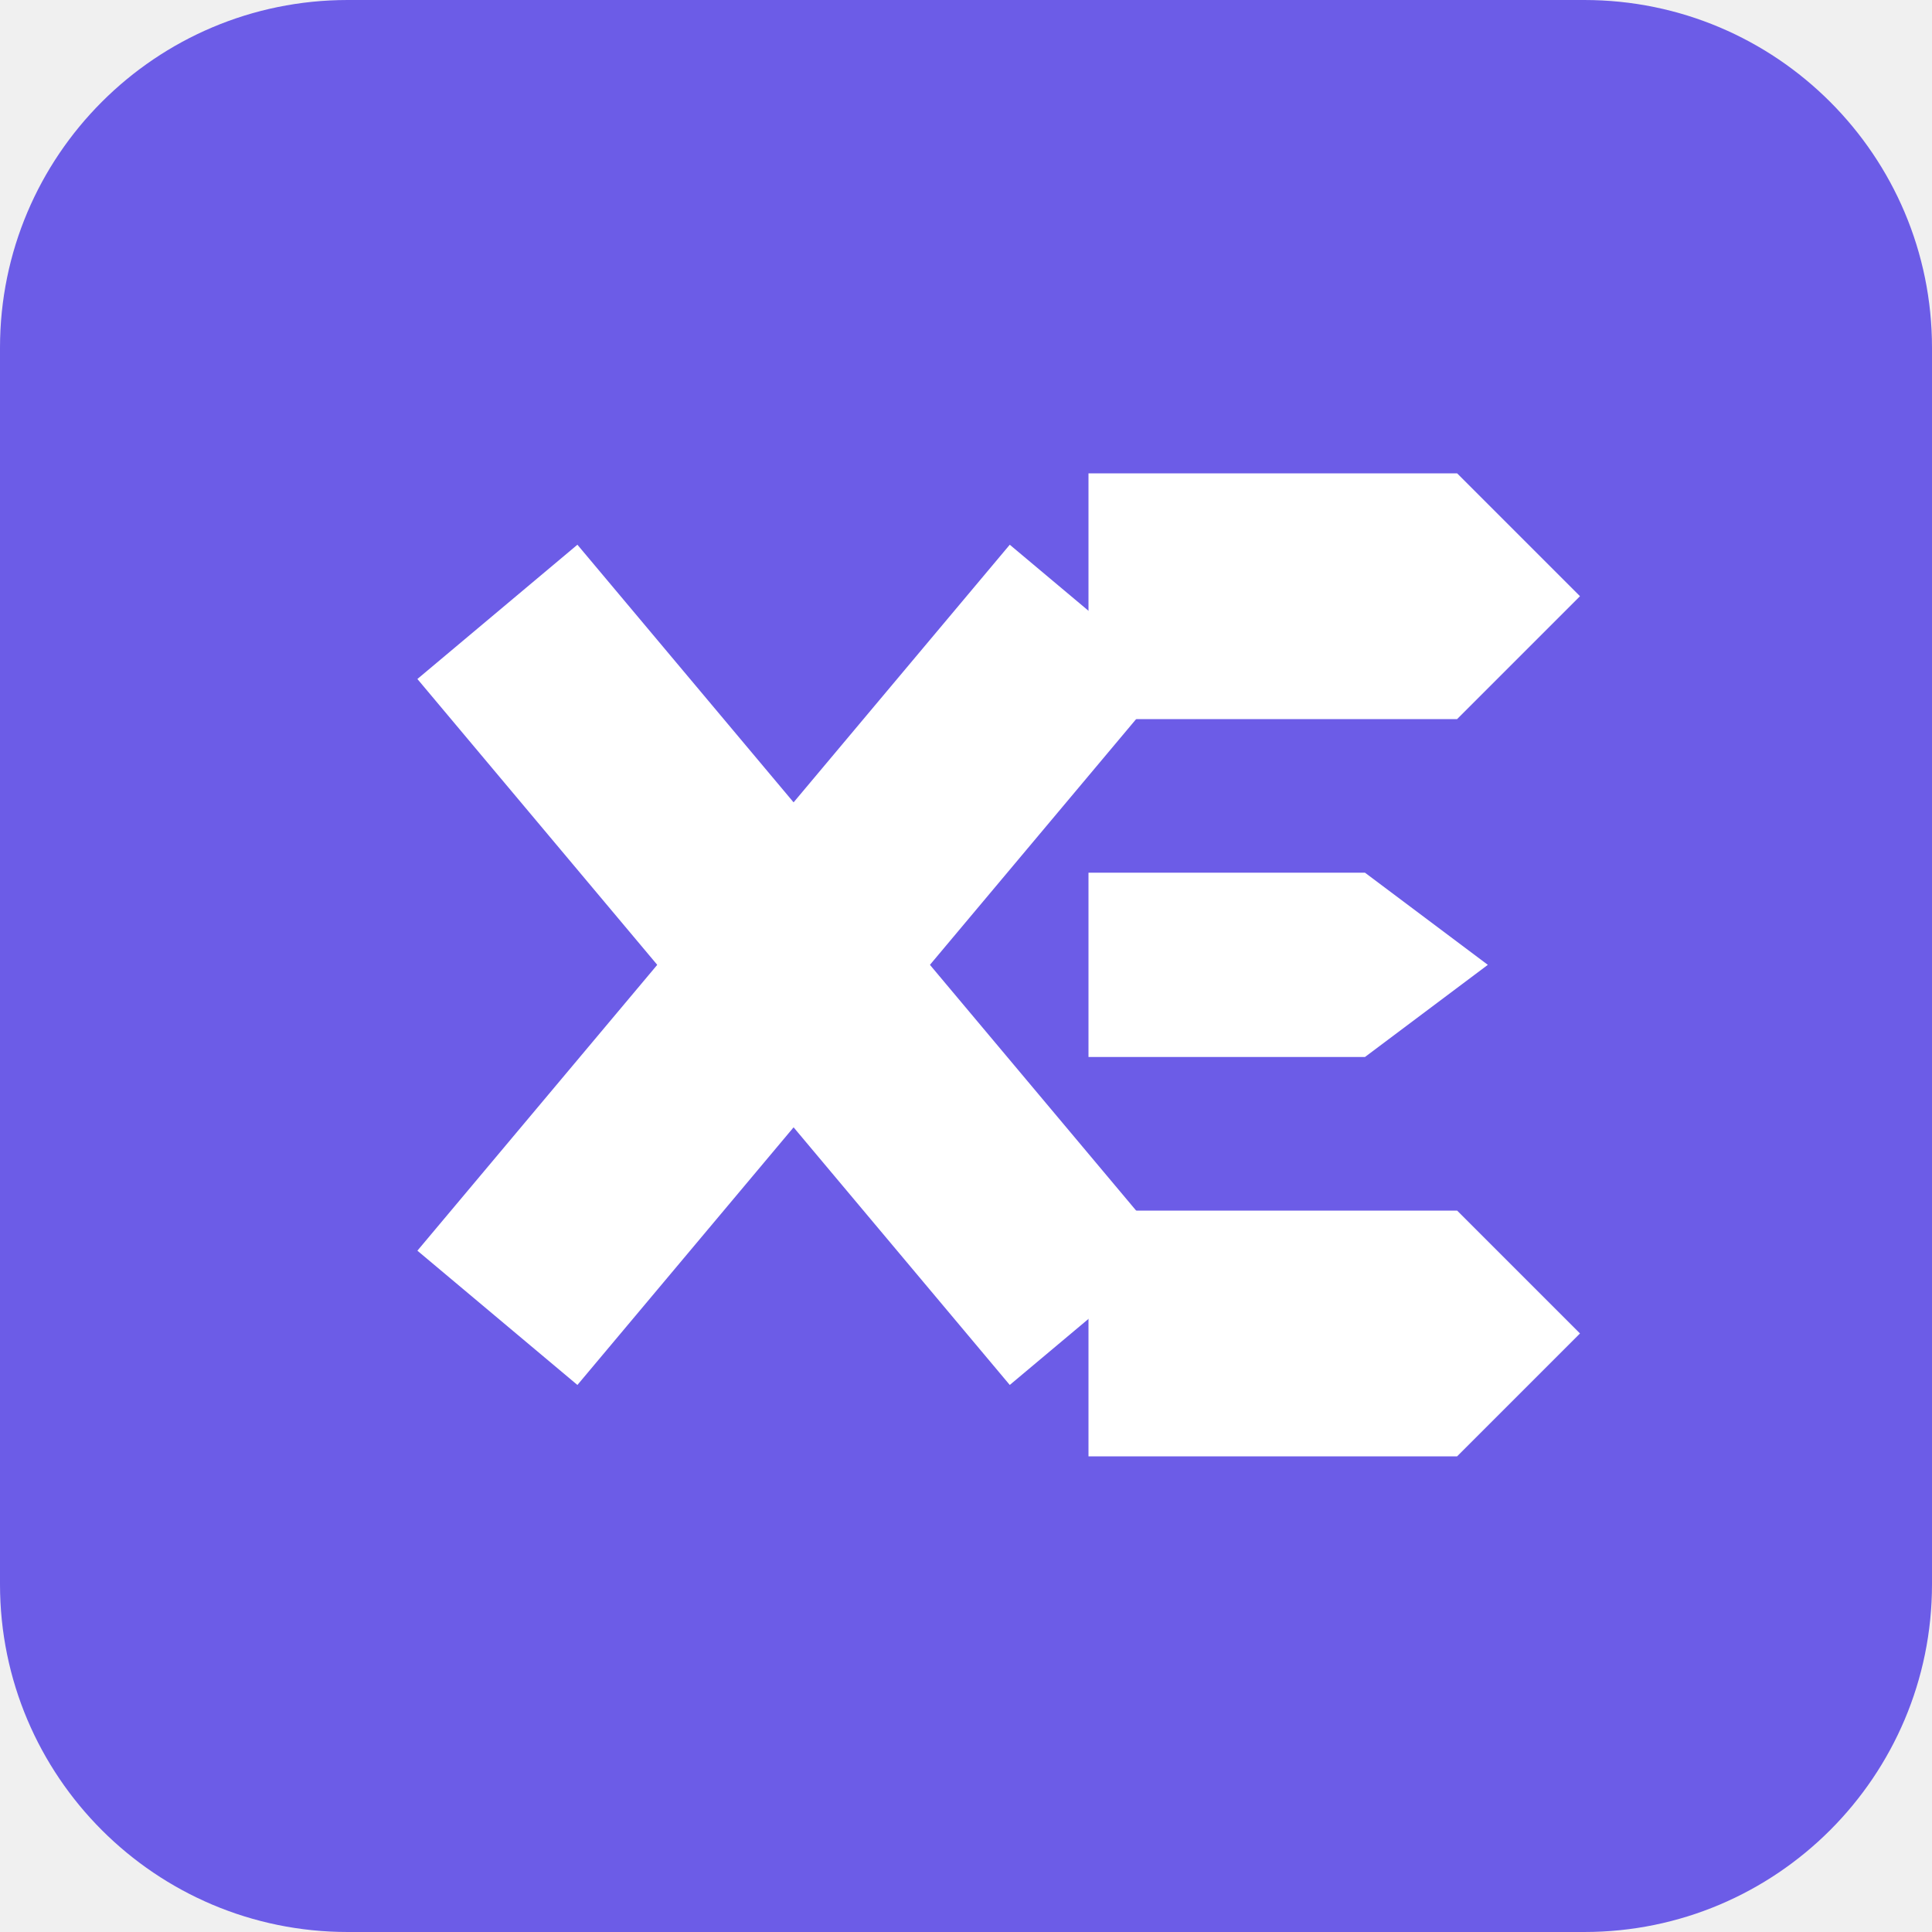
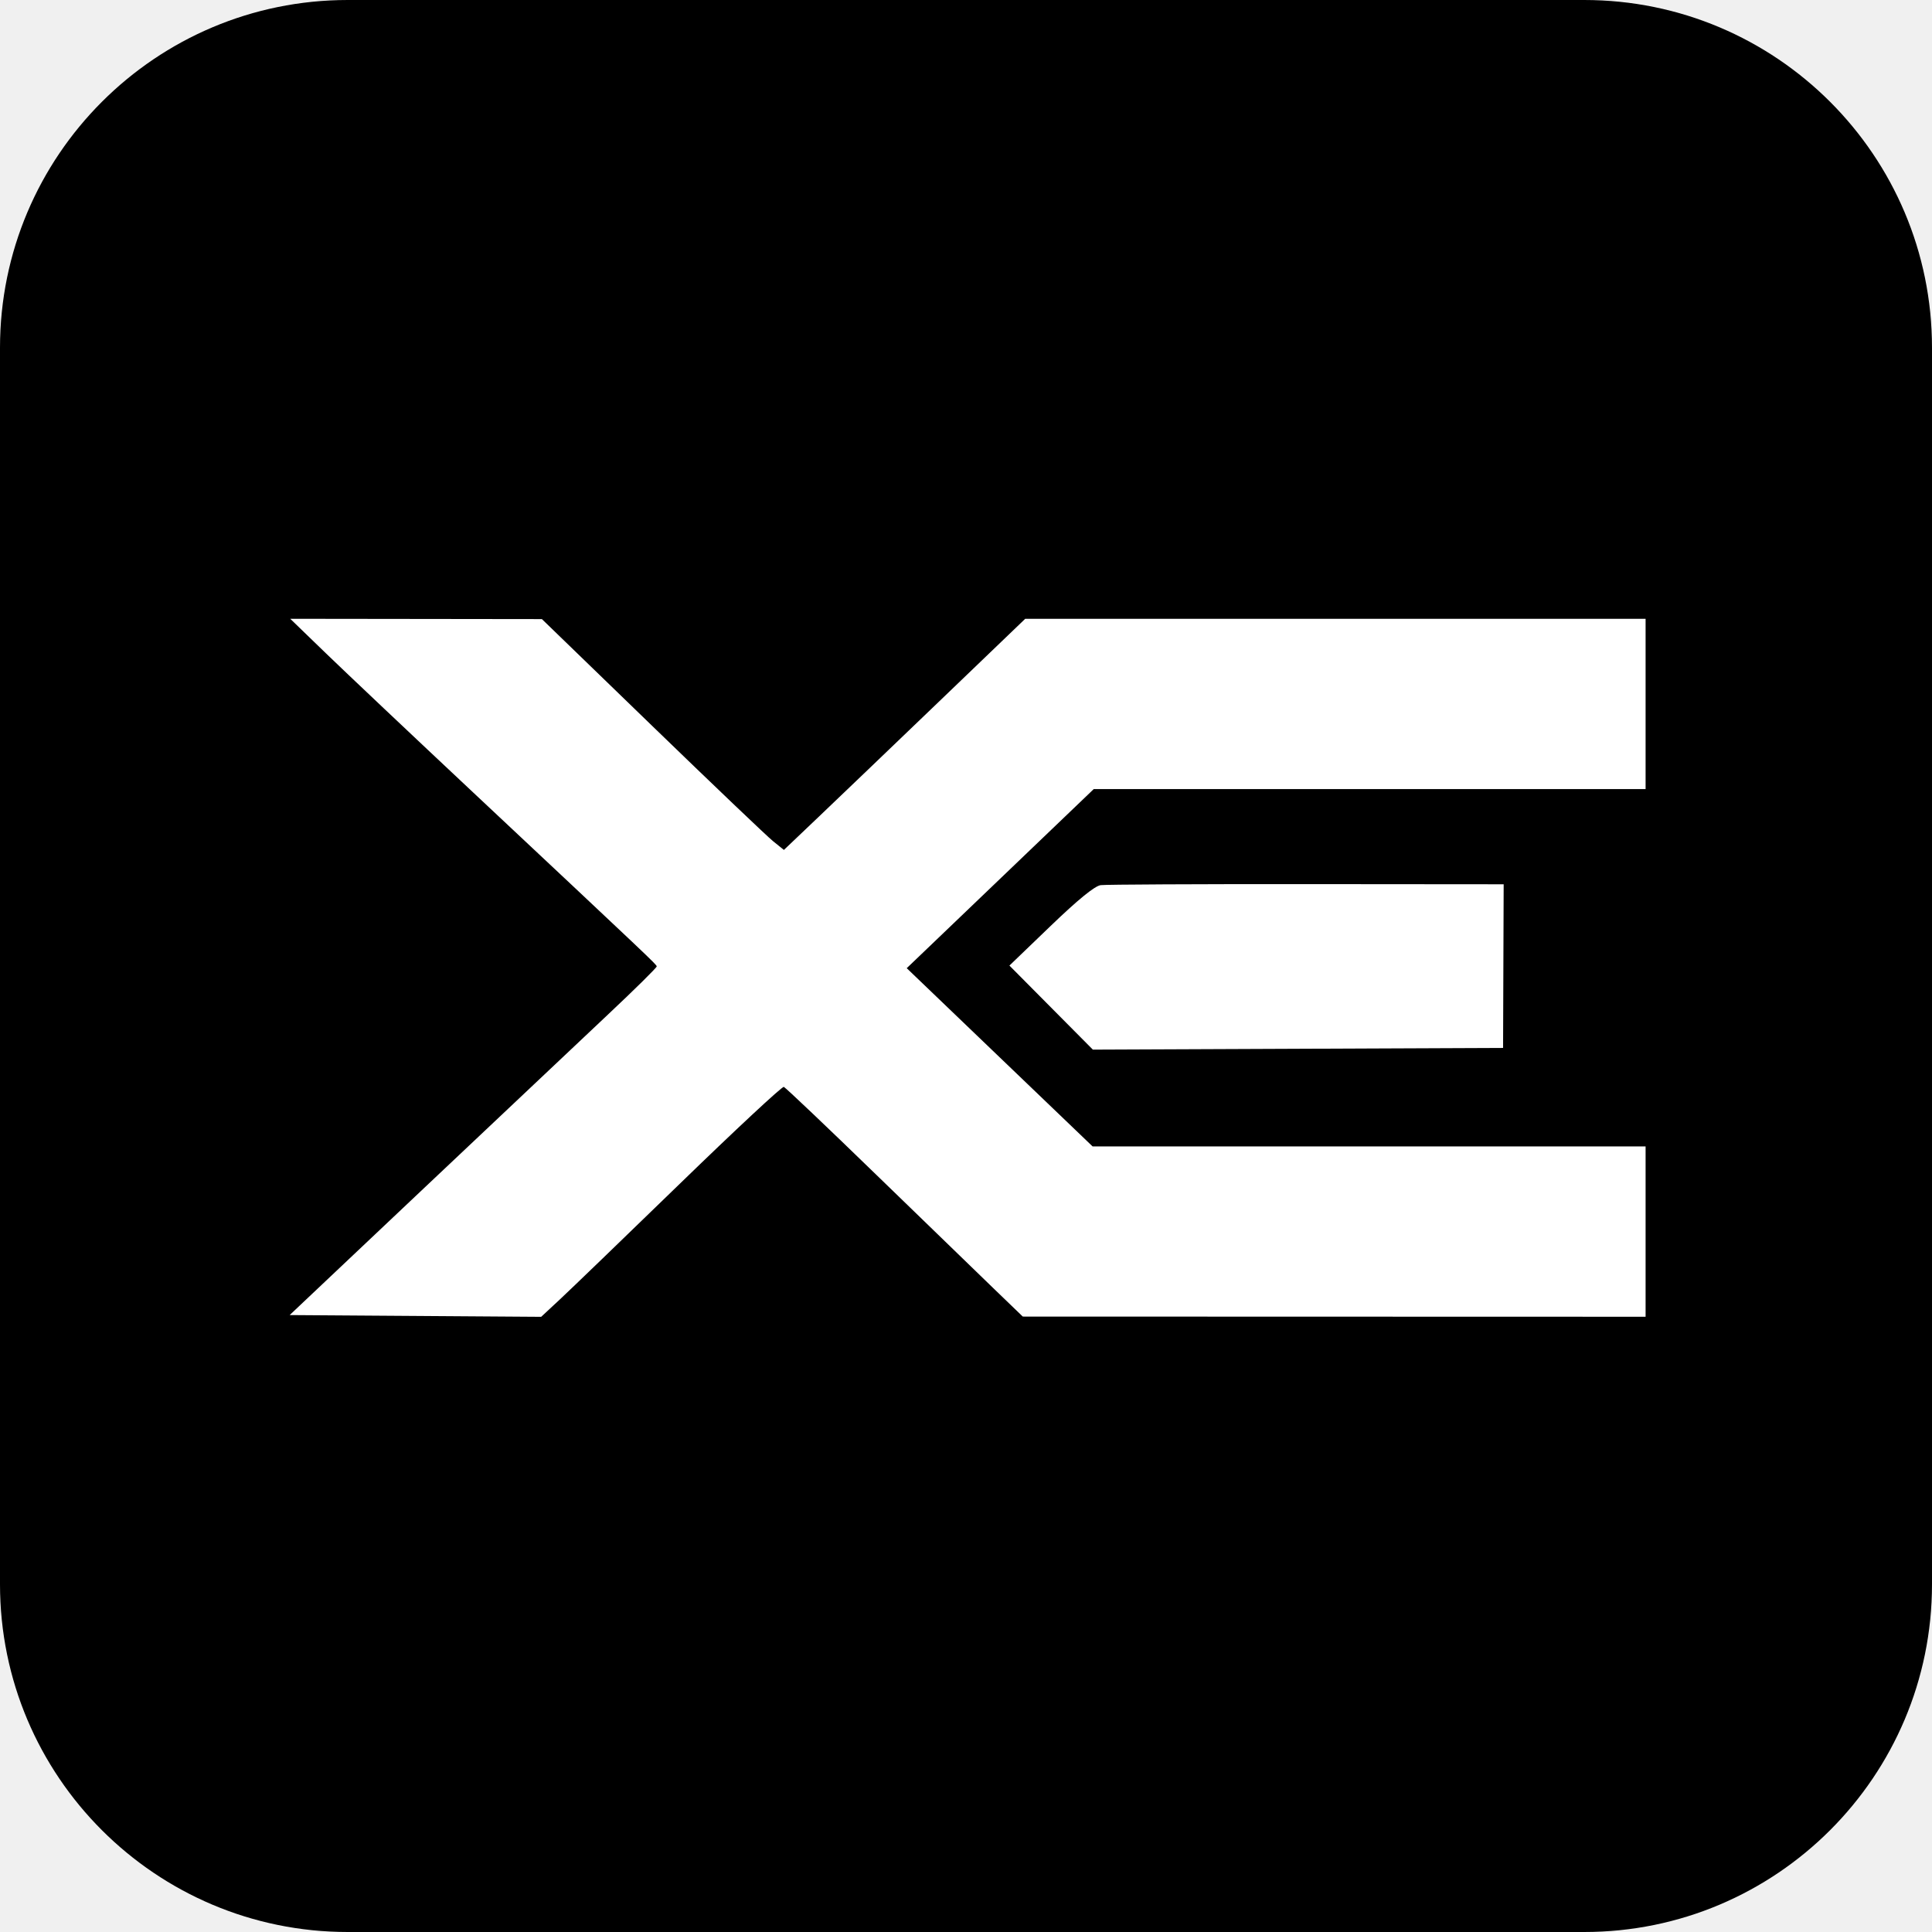
<svg xmlns="http://www.w3.org/2000/svg" viewBox="0 0 200 200">
-   <rect width="200" height="200" rx="36" fill="#6C5CE7" />
-   <g transform="translate(30 49) scale(0.636)">
-     <rect x="-75" y="-17" width="150" height="34" transform="translate(82 80) rotate(50)" fill="#FFFFFF" />
-     <rect x="-75" y="-17" width="150" height="34" transform="translate(82 80) rotate(-50)" fill="#FFFFFF" />
-     <path d="M130,0H190L210,20L190,40H130Z" fill="#FFFFFF" />
-     <path d="M130,65H175L195,80L175,95H130Z" fill="#FFFFFF" />
-     <path d="M130,120H190L210,140L190,160H130Z" fill="#FFFFFF" />
+   <rect width="200" height="200" rx="36" fill="#000000" />
+   <g transform="translate(26.54 60.6) scale(0.3457)">
+     <path d="M 20.820 20.331 C 26.694 26.013, 46.574 44.800, 64.998 62.081 C 118.244 112.022, 119.771 113.469, 119.888 114.085 C 119.950 114.406, 113.363 120.911, 105.250 128.539 C 97.138 136.167, 72.381 159.529, 50.235 180.454 L 9.969 218.500 47.625 218.762 L 85.281 219.024 90.891 213.806 C 93.976 210.937, 110.117 195.370, 126.760 179.214 C 143.403 163.058, 157.433 149.988, 157.938 150.170 C 158.443 150.351, 170.926 162.215, 185.678 176.533 C 200.430 190.851, 216.325 206.252, 221 210.757 L 229.500 218.949 322.750 218.975 L 416 219 416 193.500 L 416 168 333.203 168 L 250.407 168 222.576 141.313 L 194.746 114.625 204.213 105.563 C 209.420 100.578, 222.019 88.513, 232.211 78.750 L 250.741 61 333.371 61 L 416 61 416 35.500 L 416 10 323.116 10 L 230.231 10 204.456 34.750 C 190.279 48.362, 174.020 63.935, 168.324 69.356 L 157.968 79.213 154.734 76.608 C 152.955 75.176, 136.650 59.624, 118.500 42.048 L 85.500 10.093 47.820 10.046 L 10.141 10 20.820 20.331 M 252.835 89.760 C 251.058 89.998, 246.058 94.071, 237.835 101.979 L 225.500 113.842 237.993 126.429 L 250.485 139.015 311.904 138.758 L 373.323 138.500 373.412 114 L 373.500 89.500 314.500 89.452 C 282.050 89.425, 254.301 89.564, 252.835 89.760" fill="#FFFFFF" />
  </g>
</svg>
